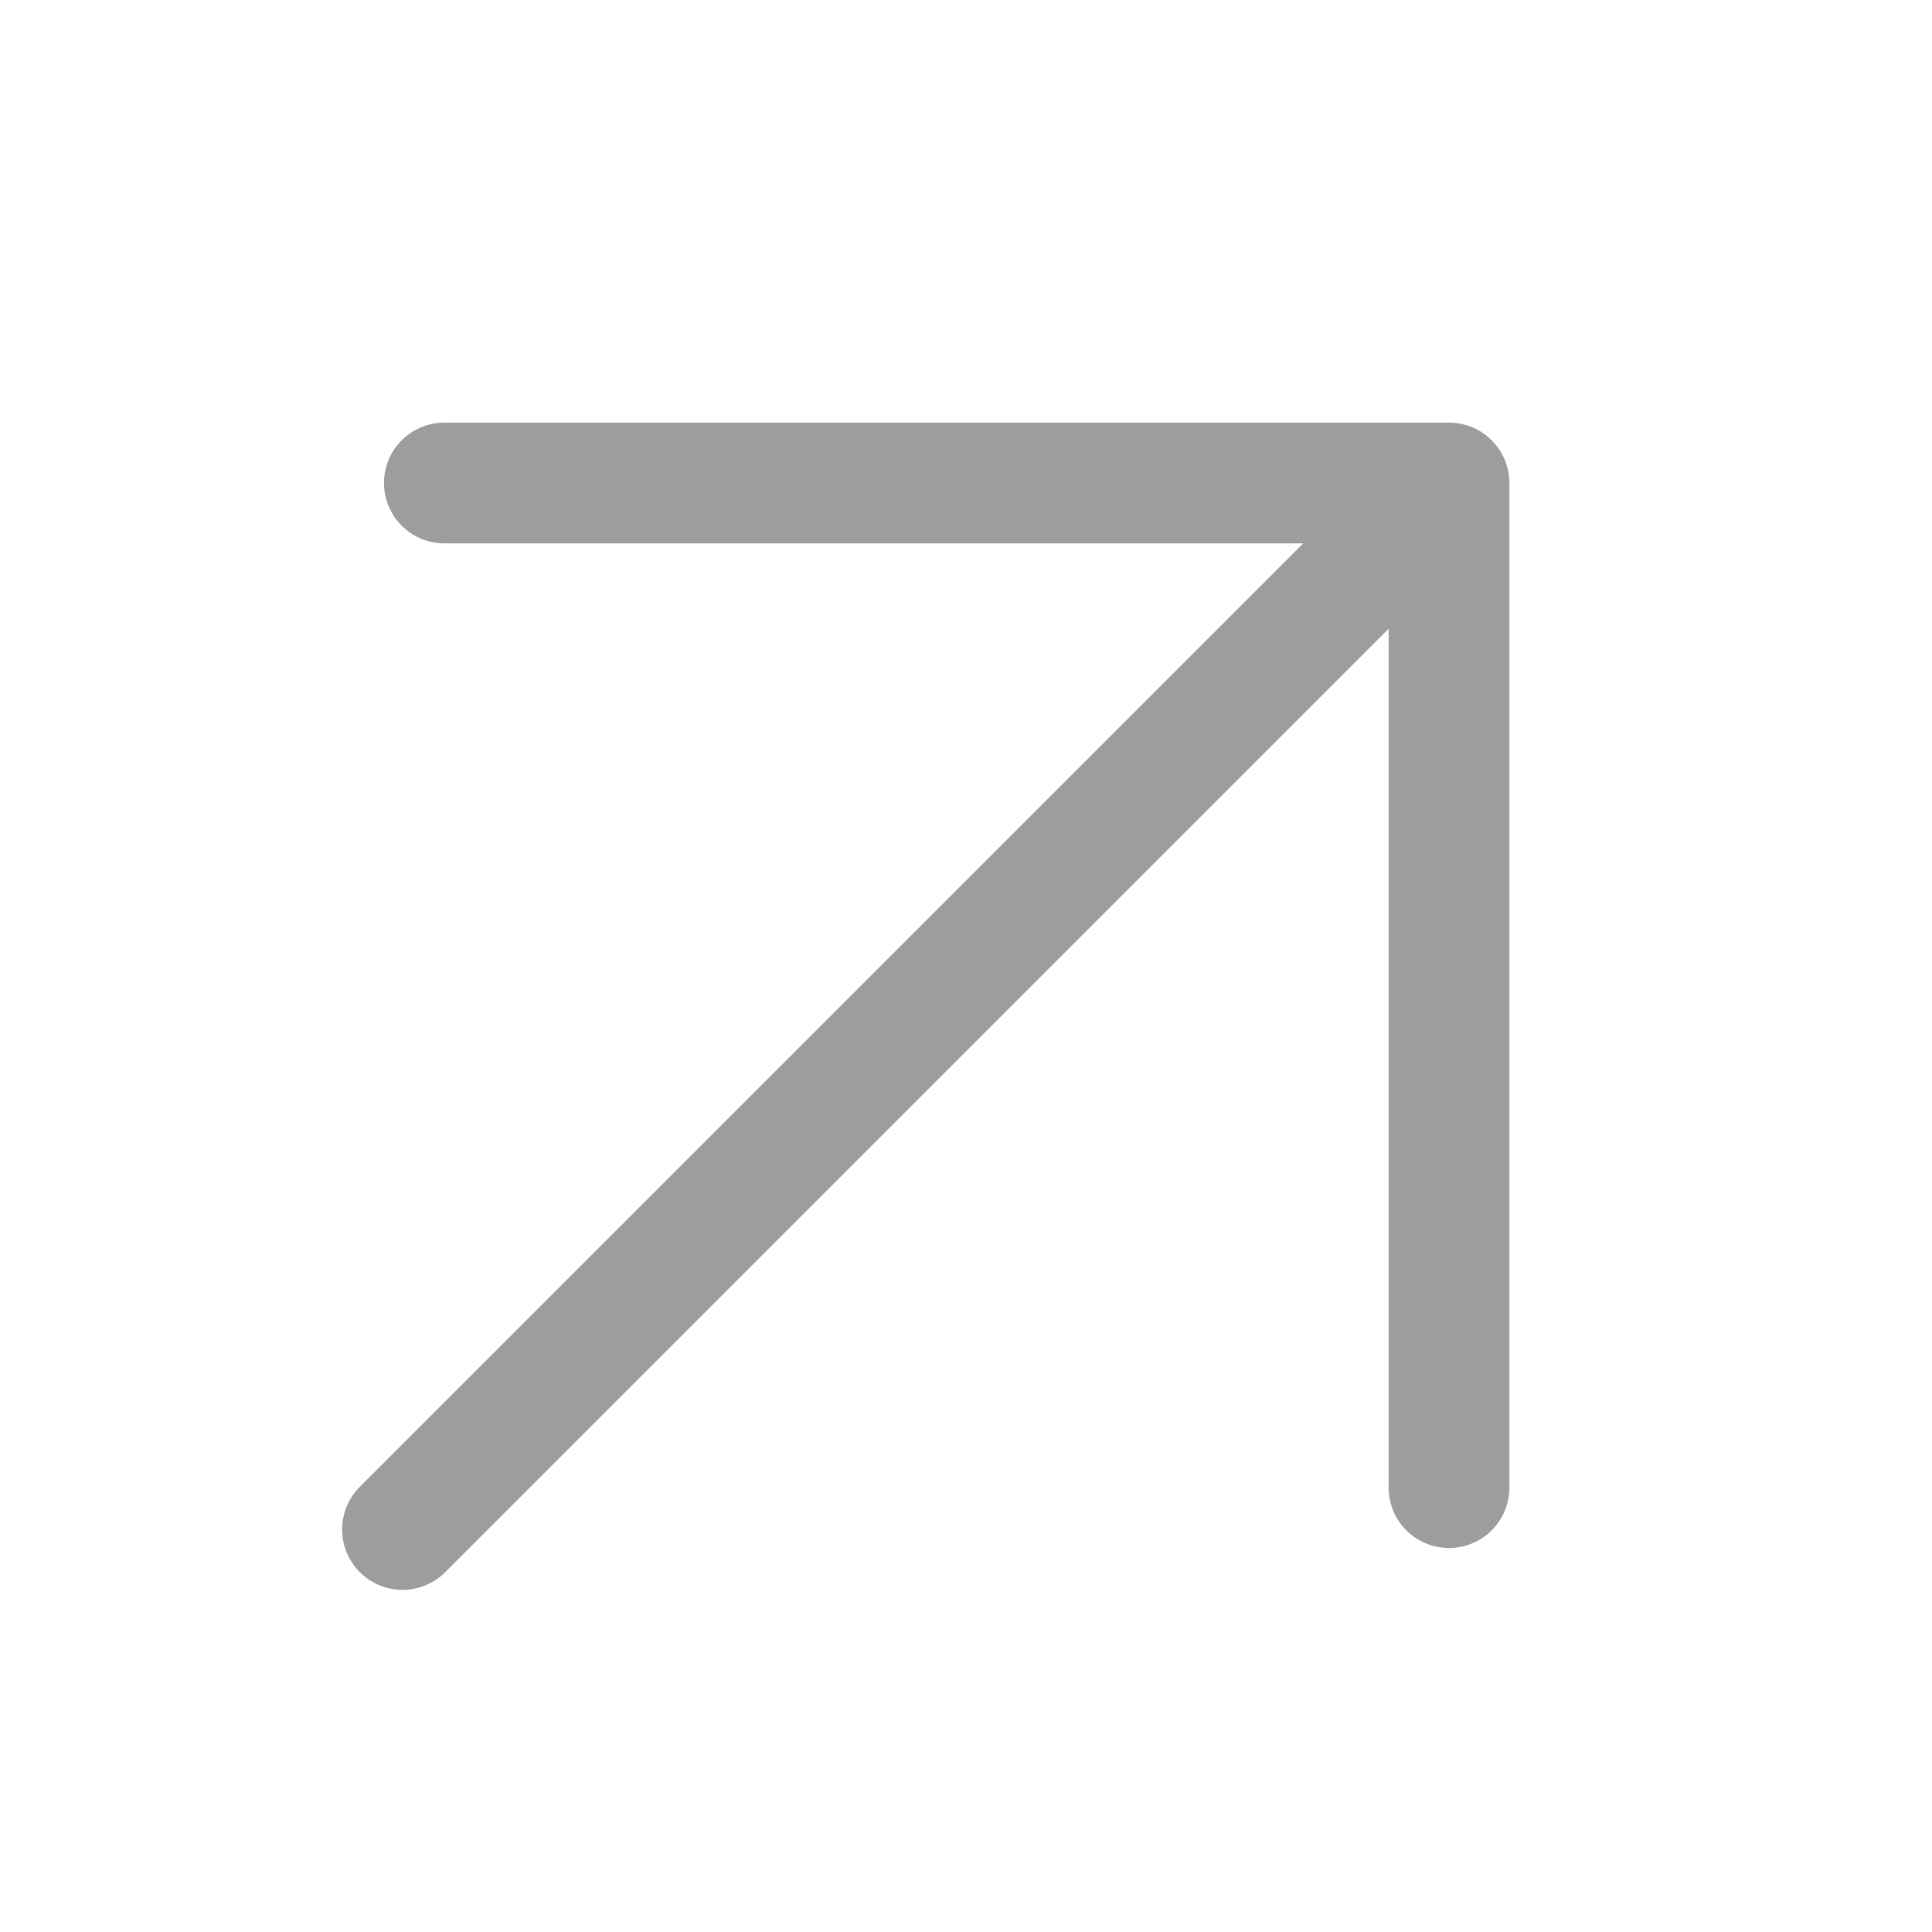
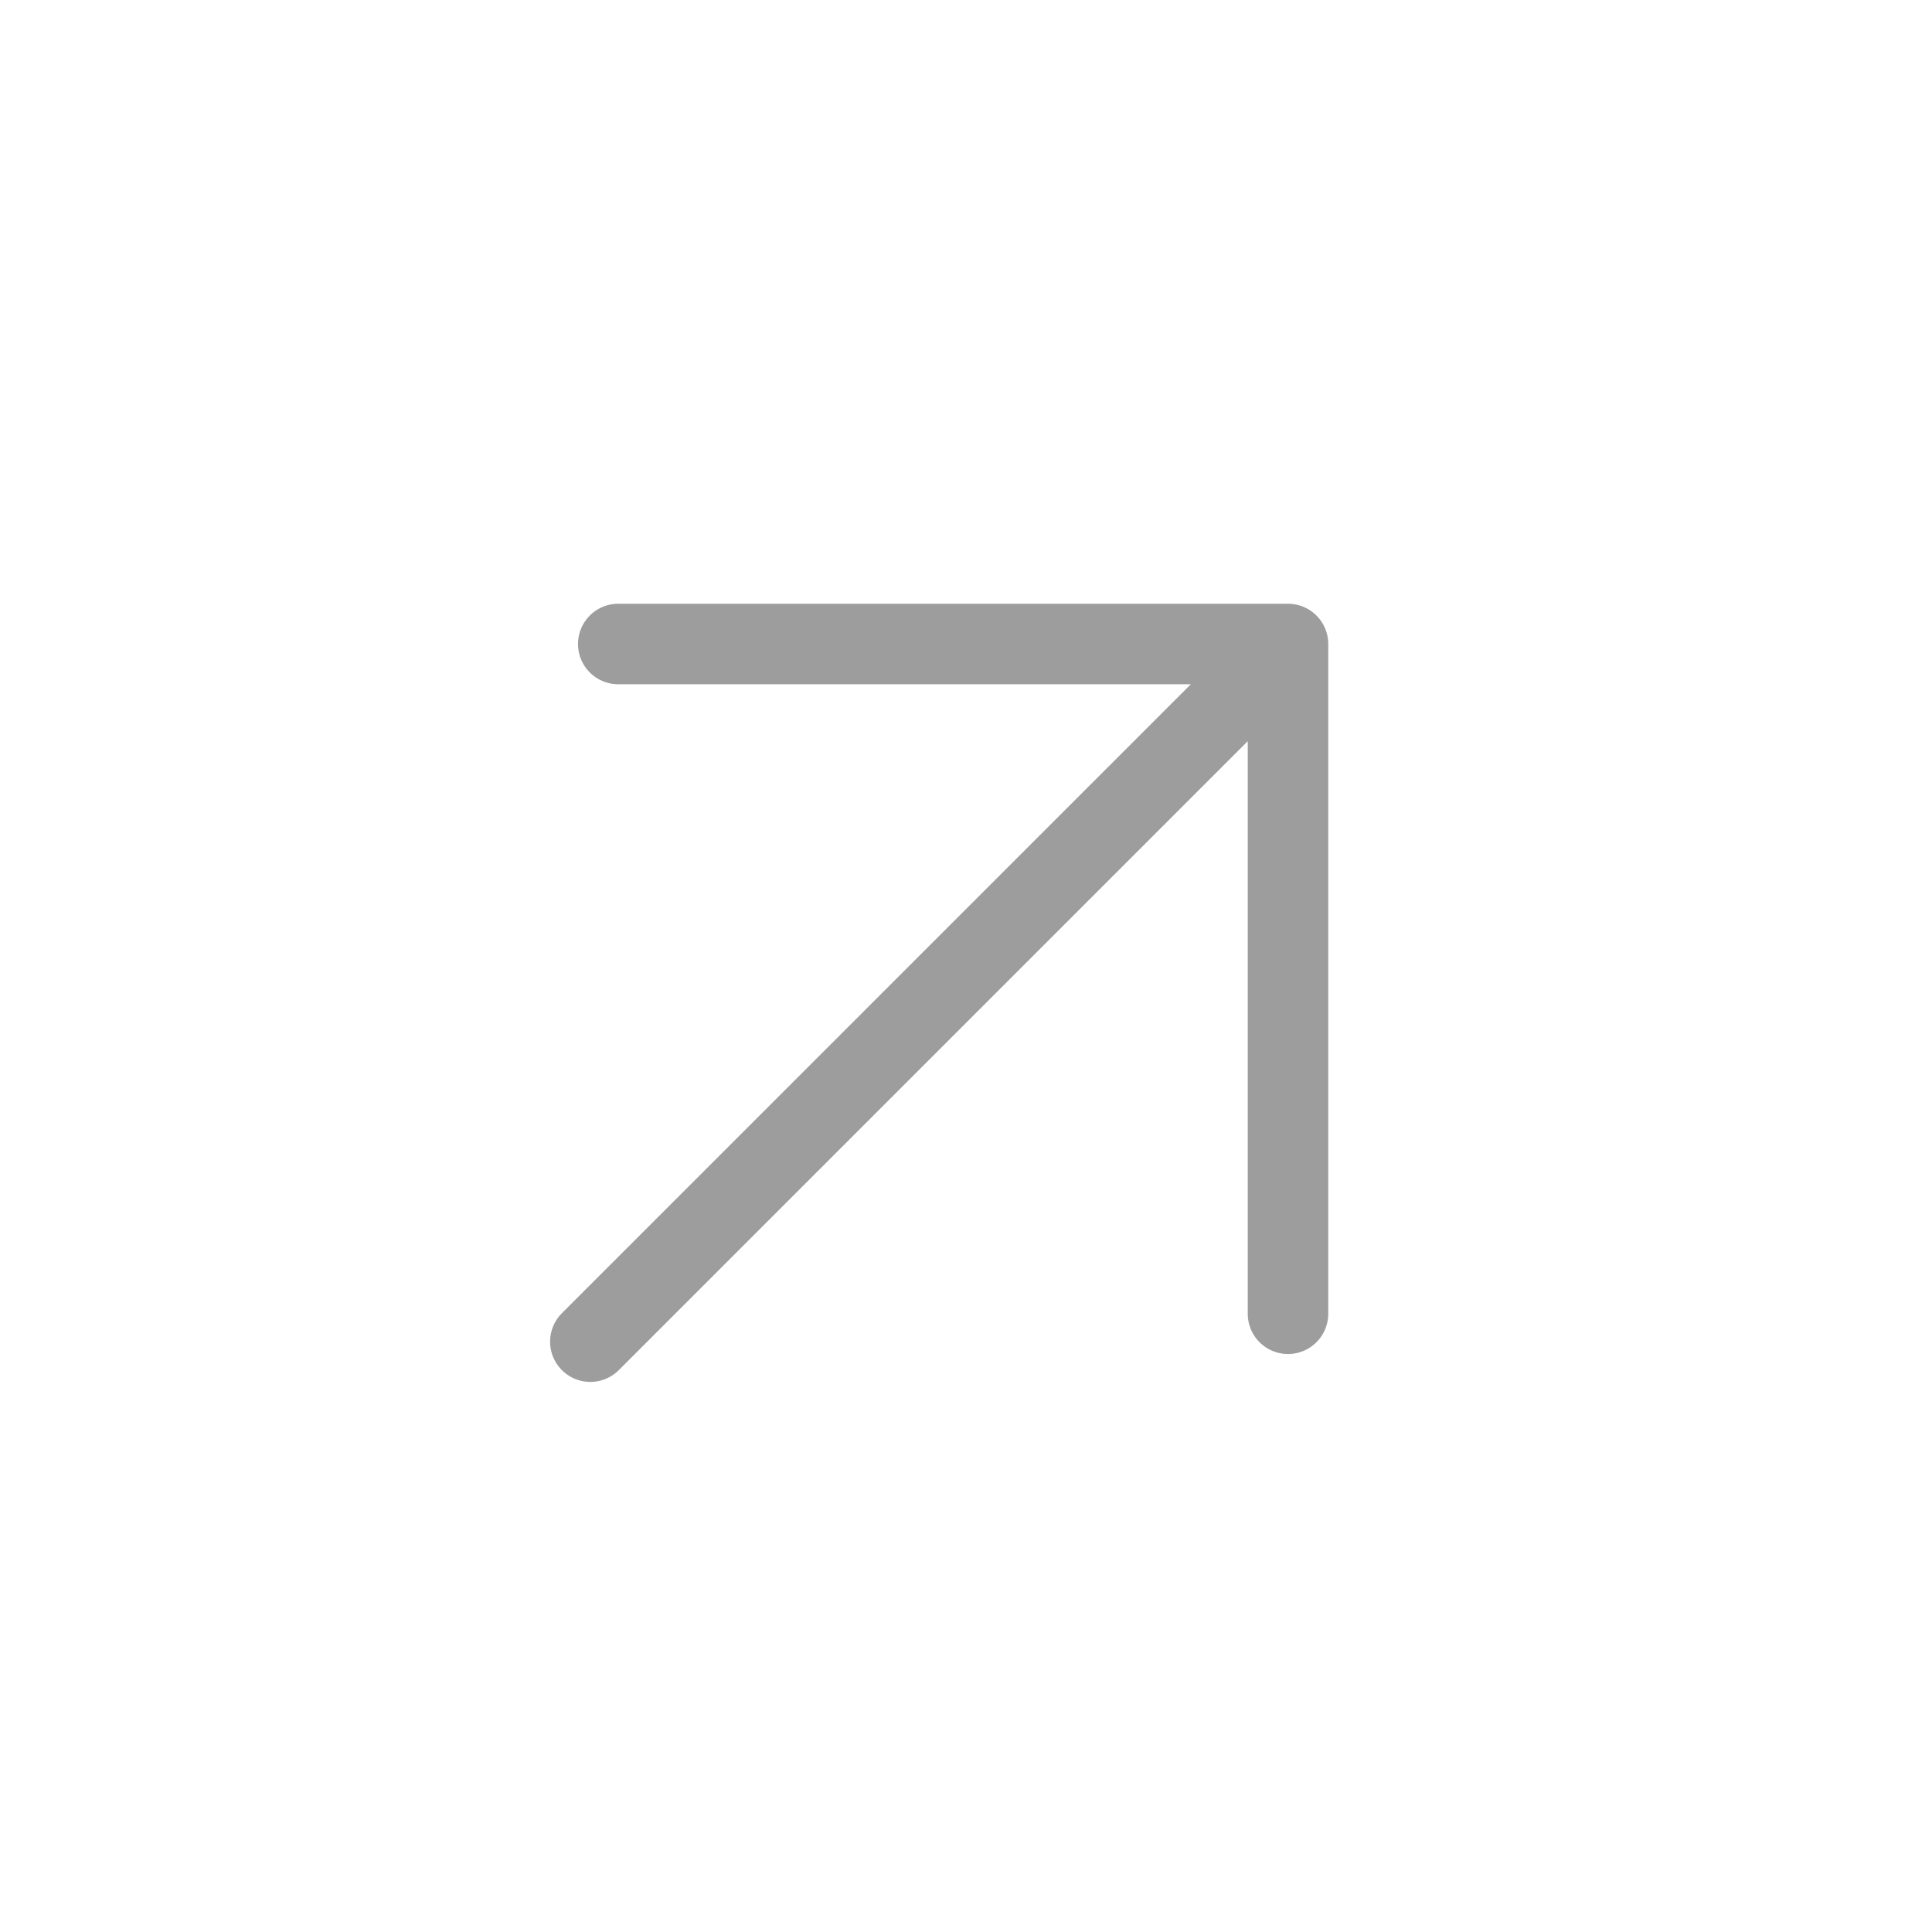
- <svg xmlns="http://www.w3.org/2000/svg" width="24" height="24" viewBox="0 0 24 24" fill="none">
-   <path d="M5 19L18 6M18 6V18.48M18 6H5.52" stroke="#9D9D9D" stroke-width="1.5" stroke-linecap="round" stroke-linejoin="round" />
+ <svg xmlns="http://www.w3.org/2000/svg" width="36" height="36" viewBox="0 0 36 36" fill="none">
+   <path d="M11 25L24 12M24 12V24.48M24 12H11.52" stroke="#9D9D9D" stroke-width="1.5" stroke-linecap="round" stroke-linejoin="round" />
</svg>
